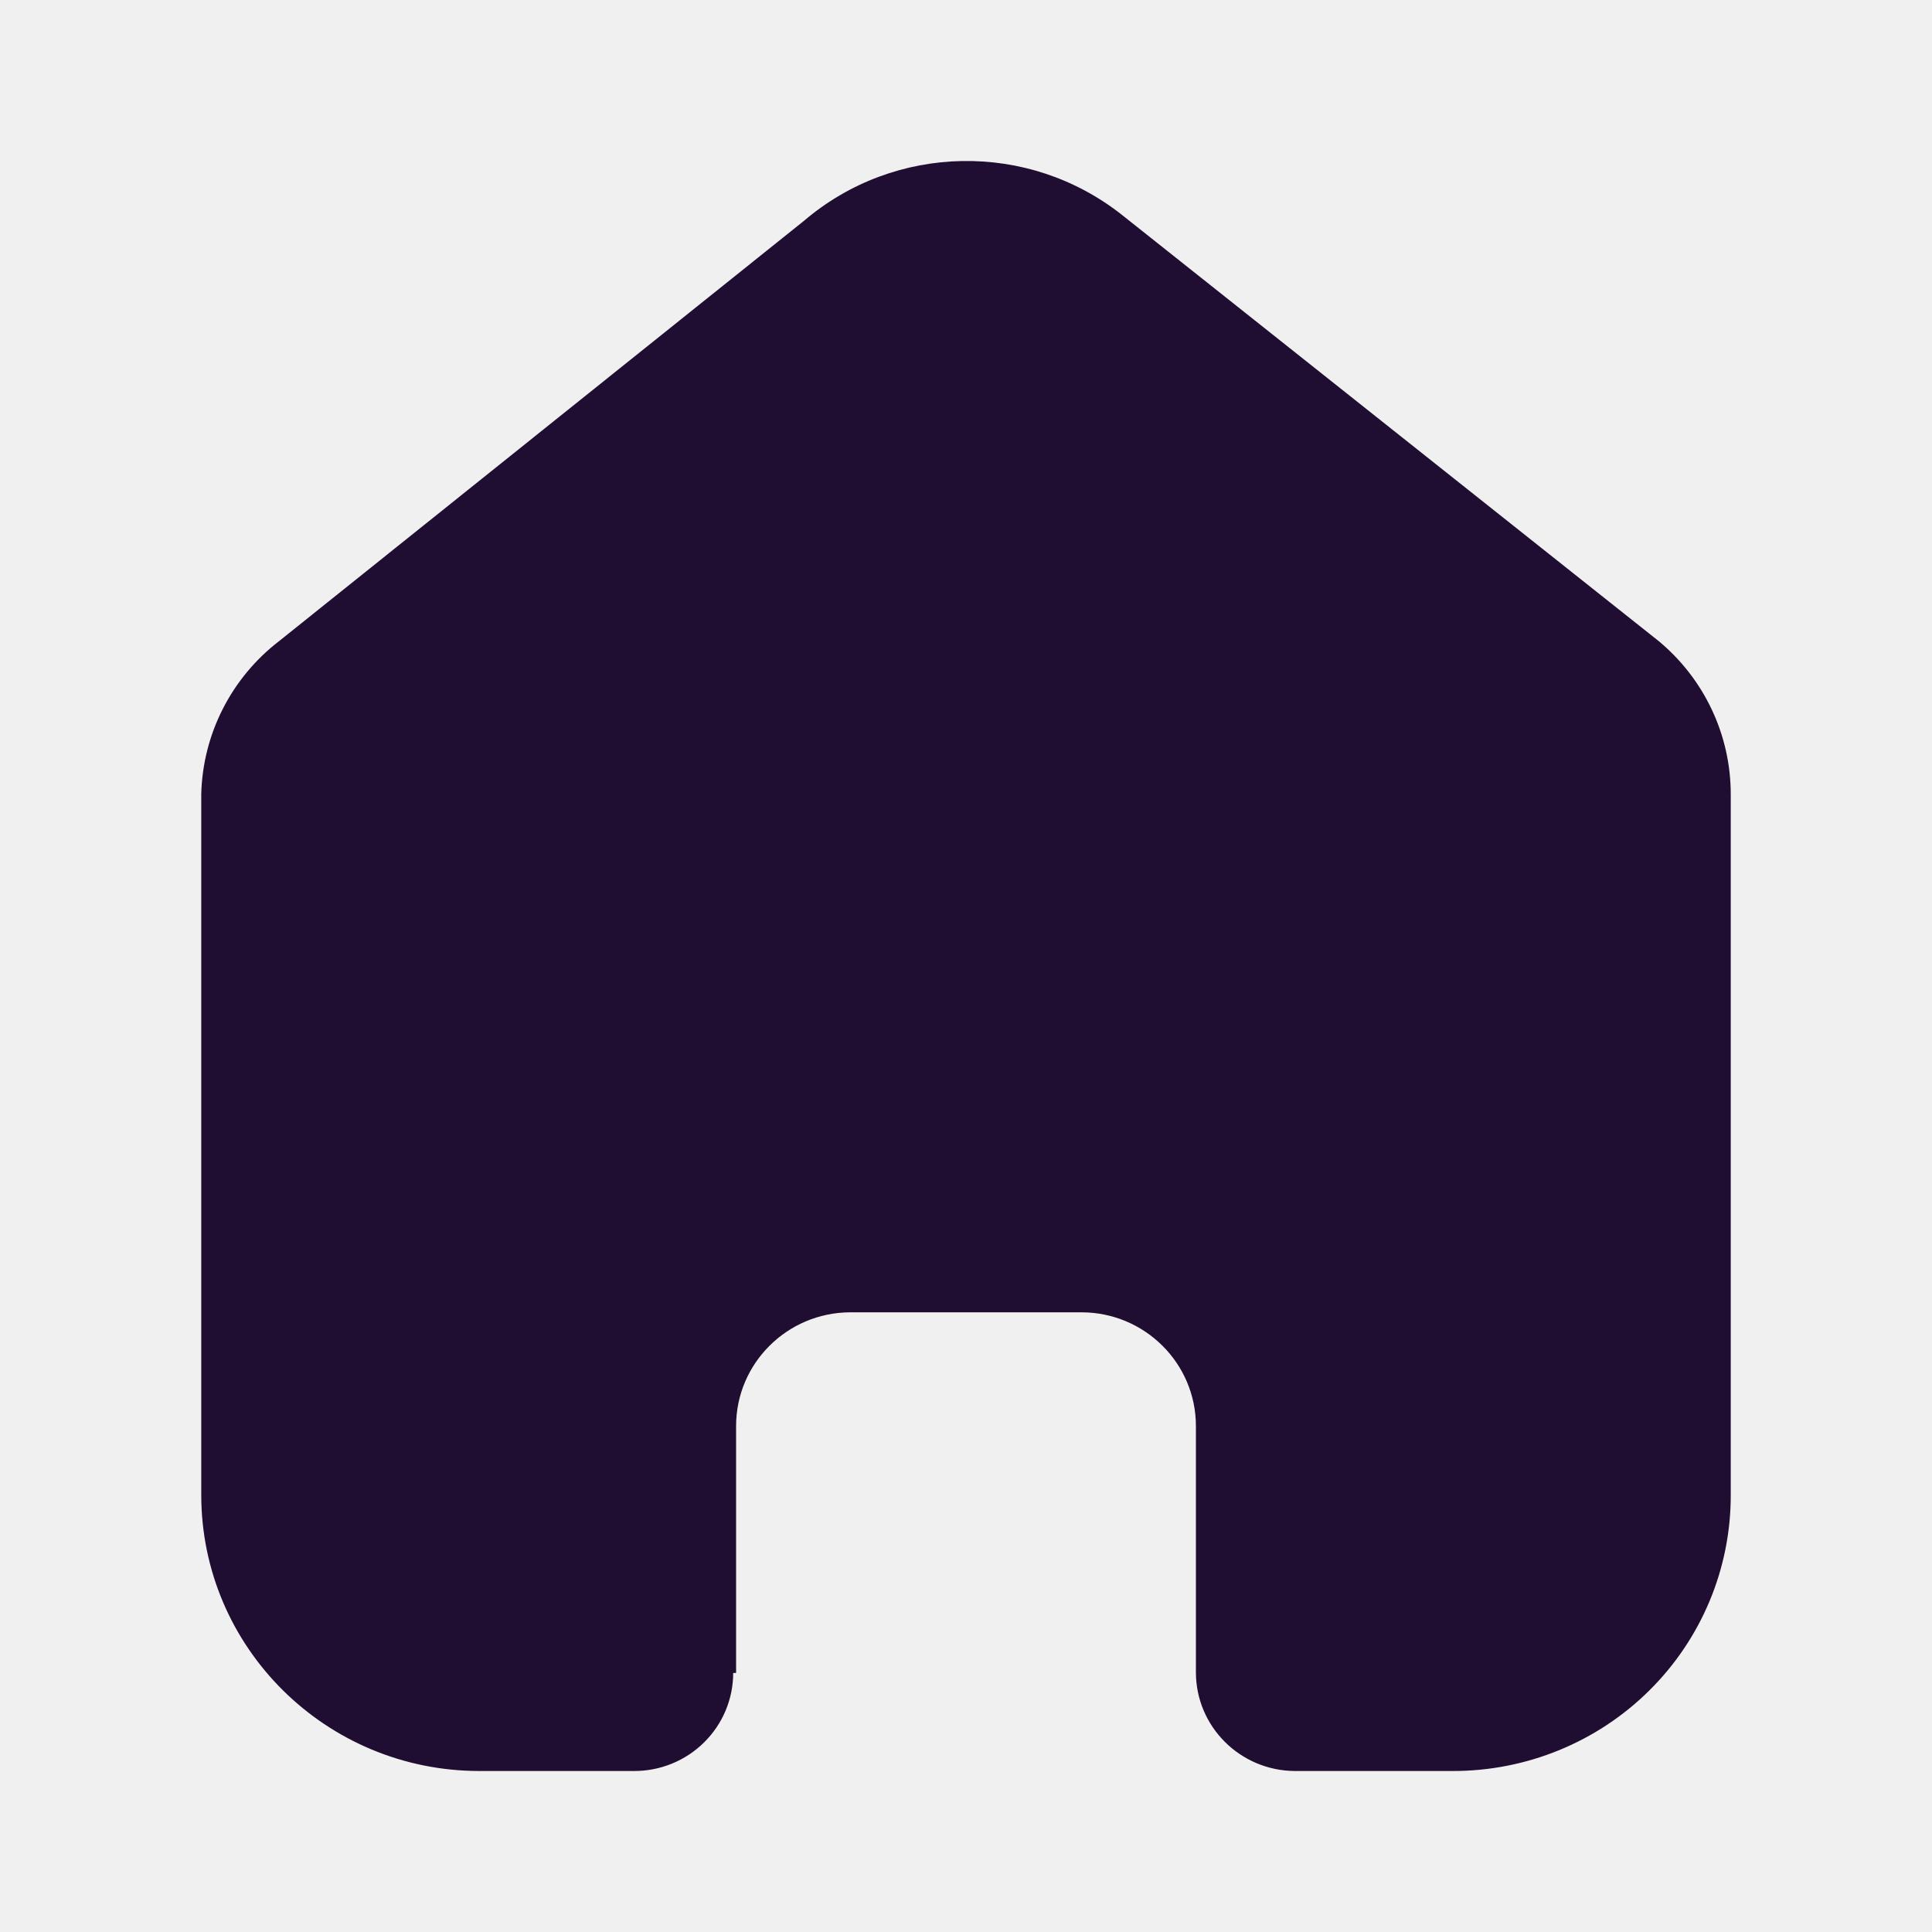
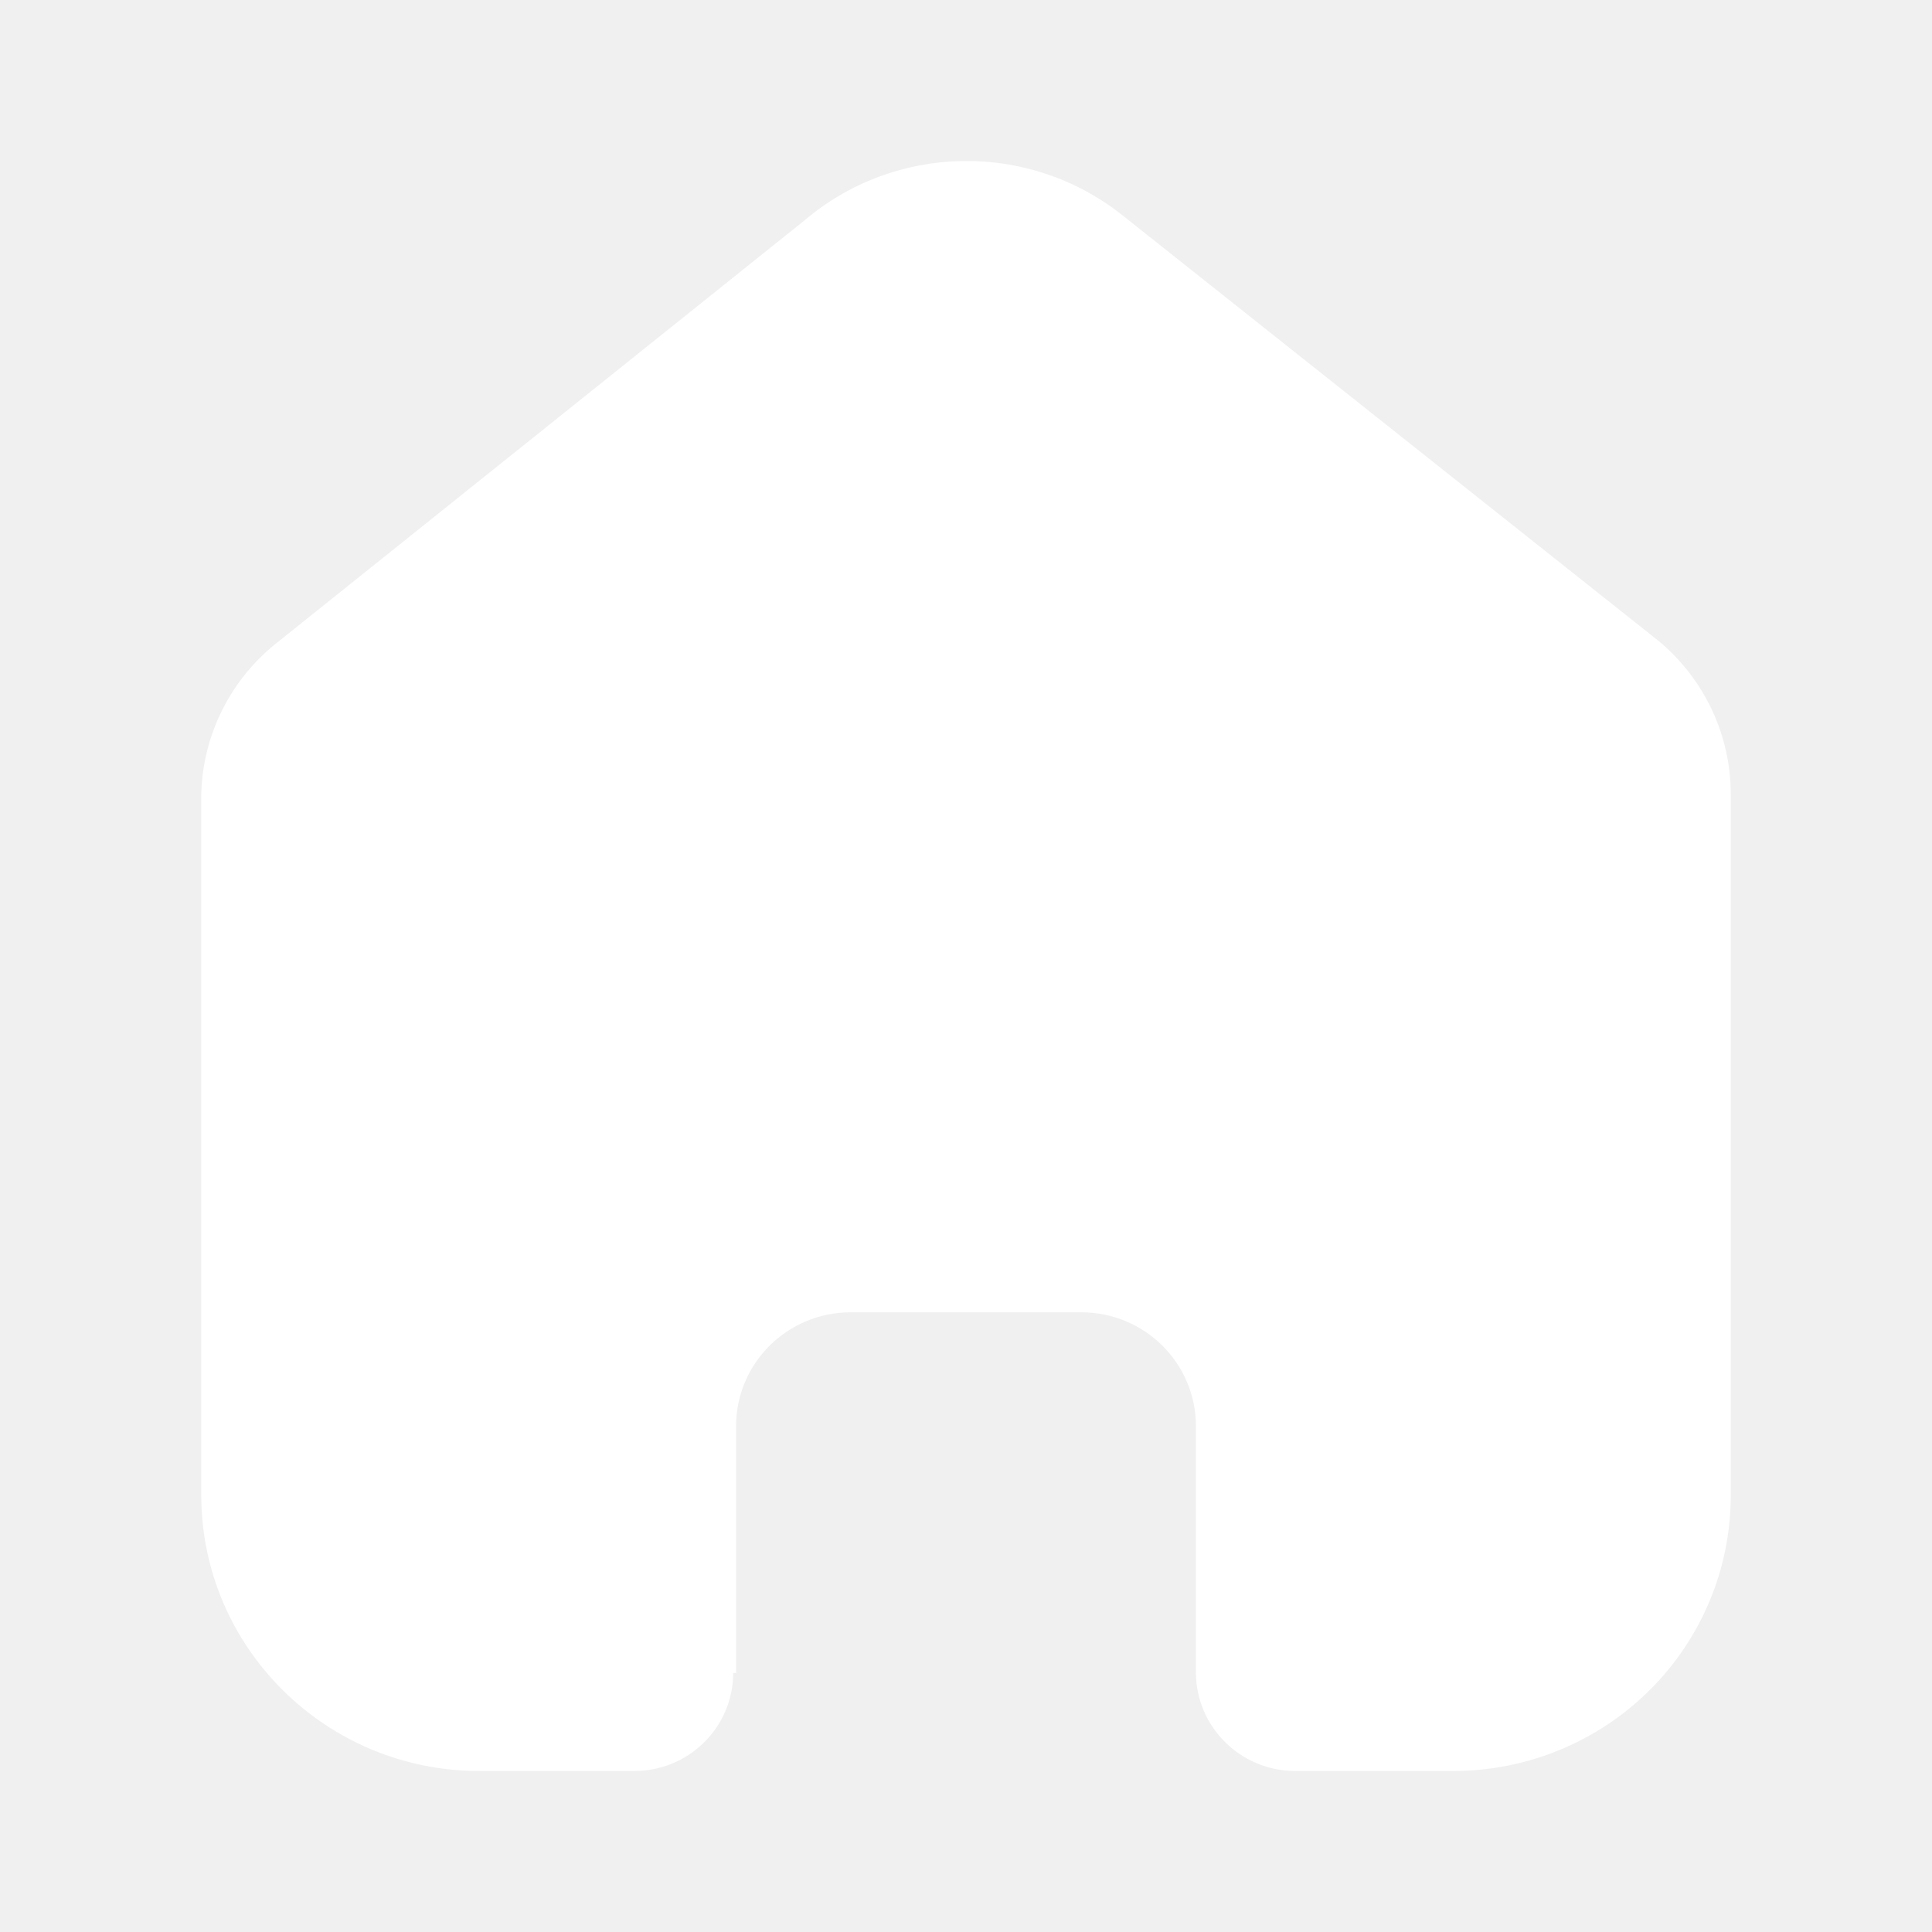
- <svg xmlns="http://www.w3.org/2000/svg" width="24" height="24" viewBox="0 0 24 24" id="home">
-   <path fill="#200E32" d="M6.644,18.782 L6.644,15.715 C6.644,14.938 7.276,14.307 8.058,14.302 L10.933,14.302 C11.719,14.302 12.356,14.935 12.356,15.715 L12.356,15.715 L12.356,18.773 C12.356,19.447 12.904,19.995 13.583,20 L15.544,20 C16.46,20.002 17.339,19.643 17.987,19.001 C18.636,18.359 19,17.487 19,16.578 L19,7.866 C19,7.131 18.672,6.435 18.105,5.964 L11.443,0.674 C10.279,-0.251 8.615,-0.221 7.485,0.745 C7.485,0.745 0.967,5.964 0.967,5.964 C0.373,6.421 0.018,7.12 0,7.866 L0,16.569 C0,18.464 1.547,20 3.456,20 L5.372,20 C5.699,20.002 6.013,19.875 6.245,19.646 C6.477,19.418 6.608,19.107 6.608,18.782 L6.644,18.782 Z" transform="translate(2.5 2)" />
+ <svg xmlns="http://www.w3.org/2000/svg" width="24" height="24" viewBox="0 0 24 24" fill="none">
+   <path d="M9.144 20.782V17.715C9.144 16.938 9.776 16.307 10.558 16.302H13.433C14.219 16.302 14.856 16.935 14.856 17.715V20.773C14.856 21.447 15.404 21.995 16.083 22H18.044C18.96 22.002 19.839 21.643 20.487 21.001C21.136 20.359 21.5 19.487 21.5 18.578V9.866C21.5 9.131 21.172 8.435 20.605 7.963L13.943 2.674C12.778 1.749 11.115 1.779 9.985 2.745L3.467 7.963C2.873 8.421 2.518 9.12 2.5 9.866V18.569C2.5 20.464 4.047 22 5.956 22H7.872C8.199 22.002 8.513 21.875 8.745 21.646C8.977 21.418 9.108 21.107 9.108 20.782H9.144Z" fill="white" />
</svg>
